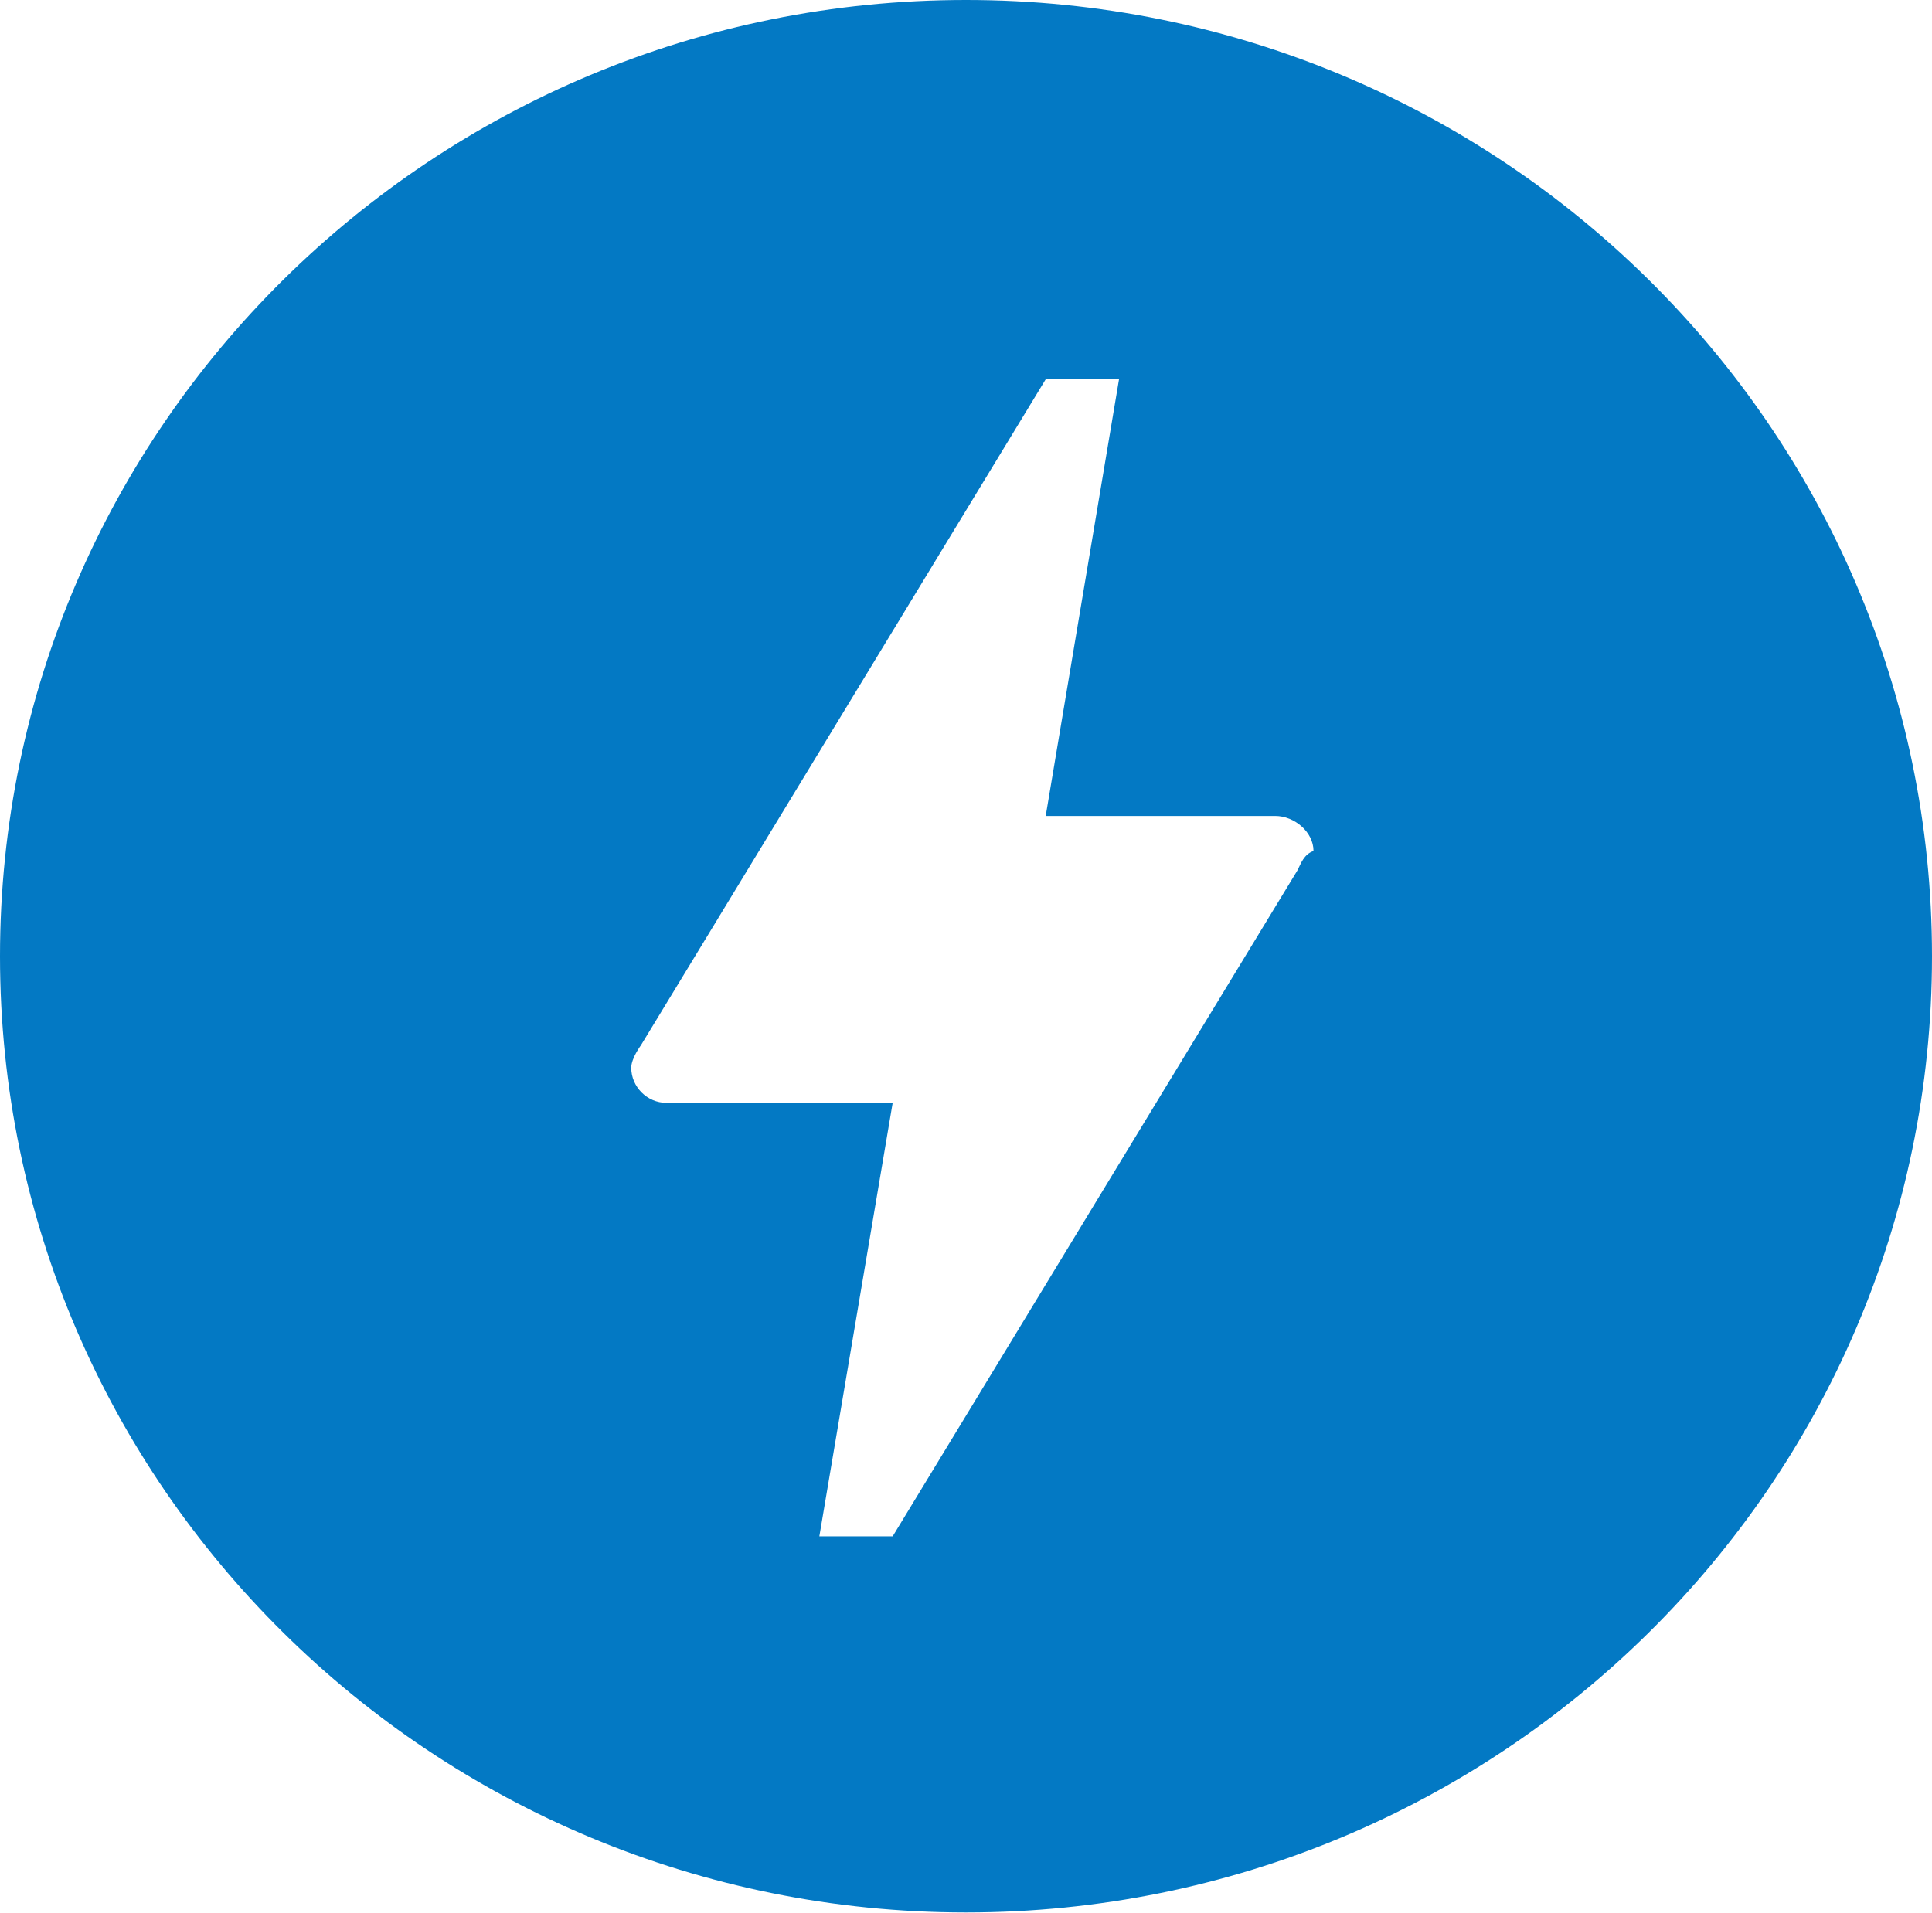
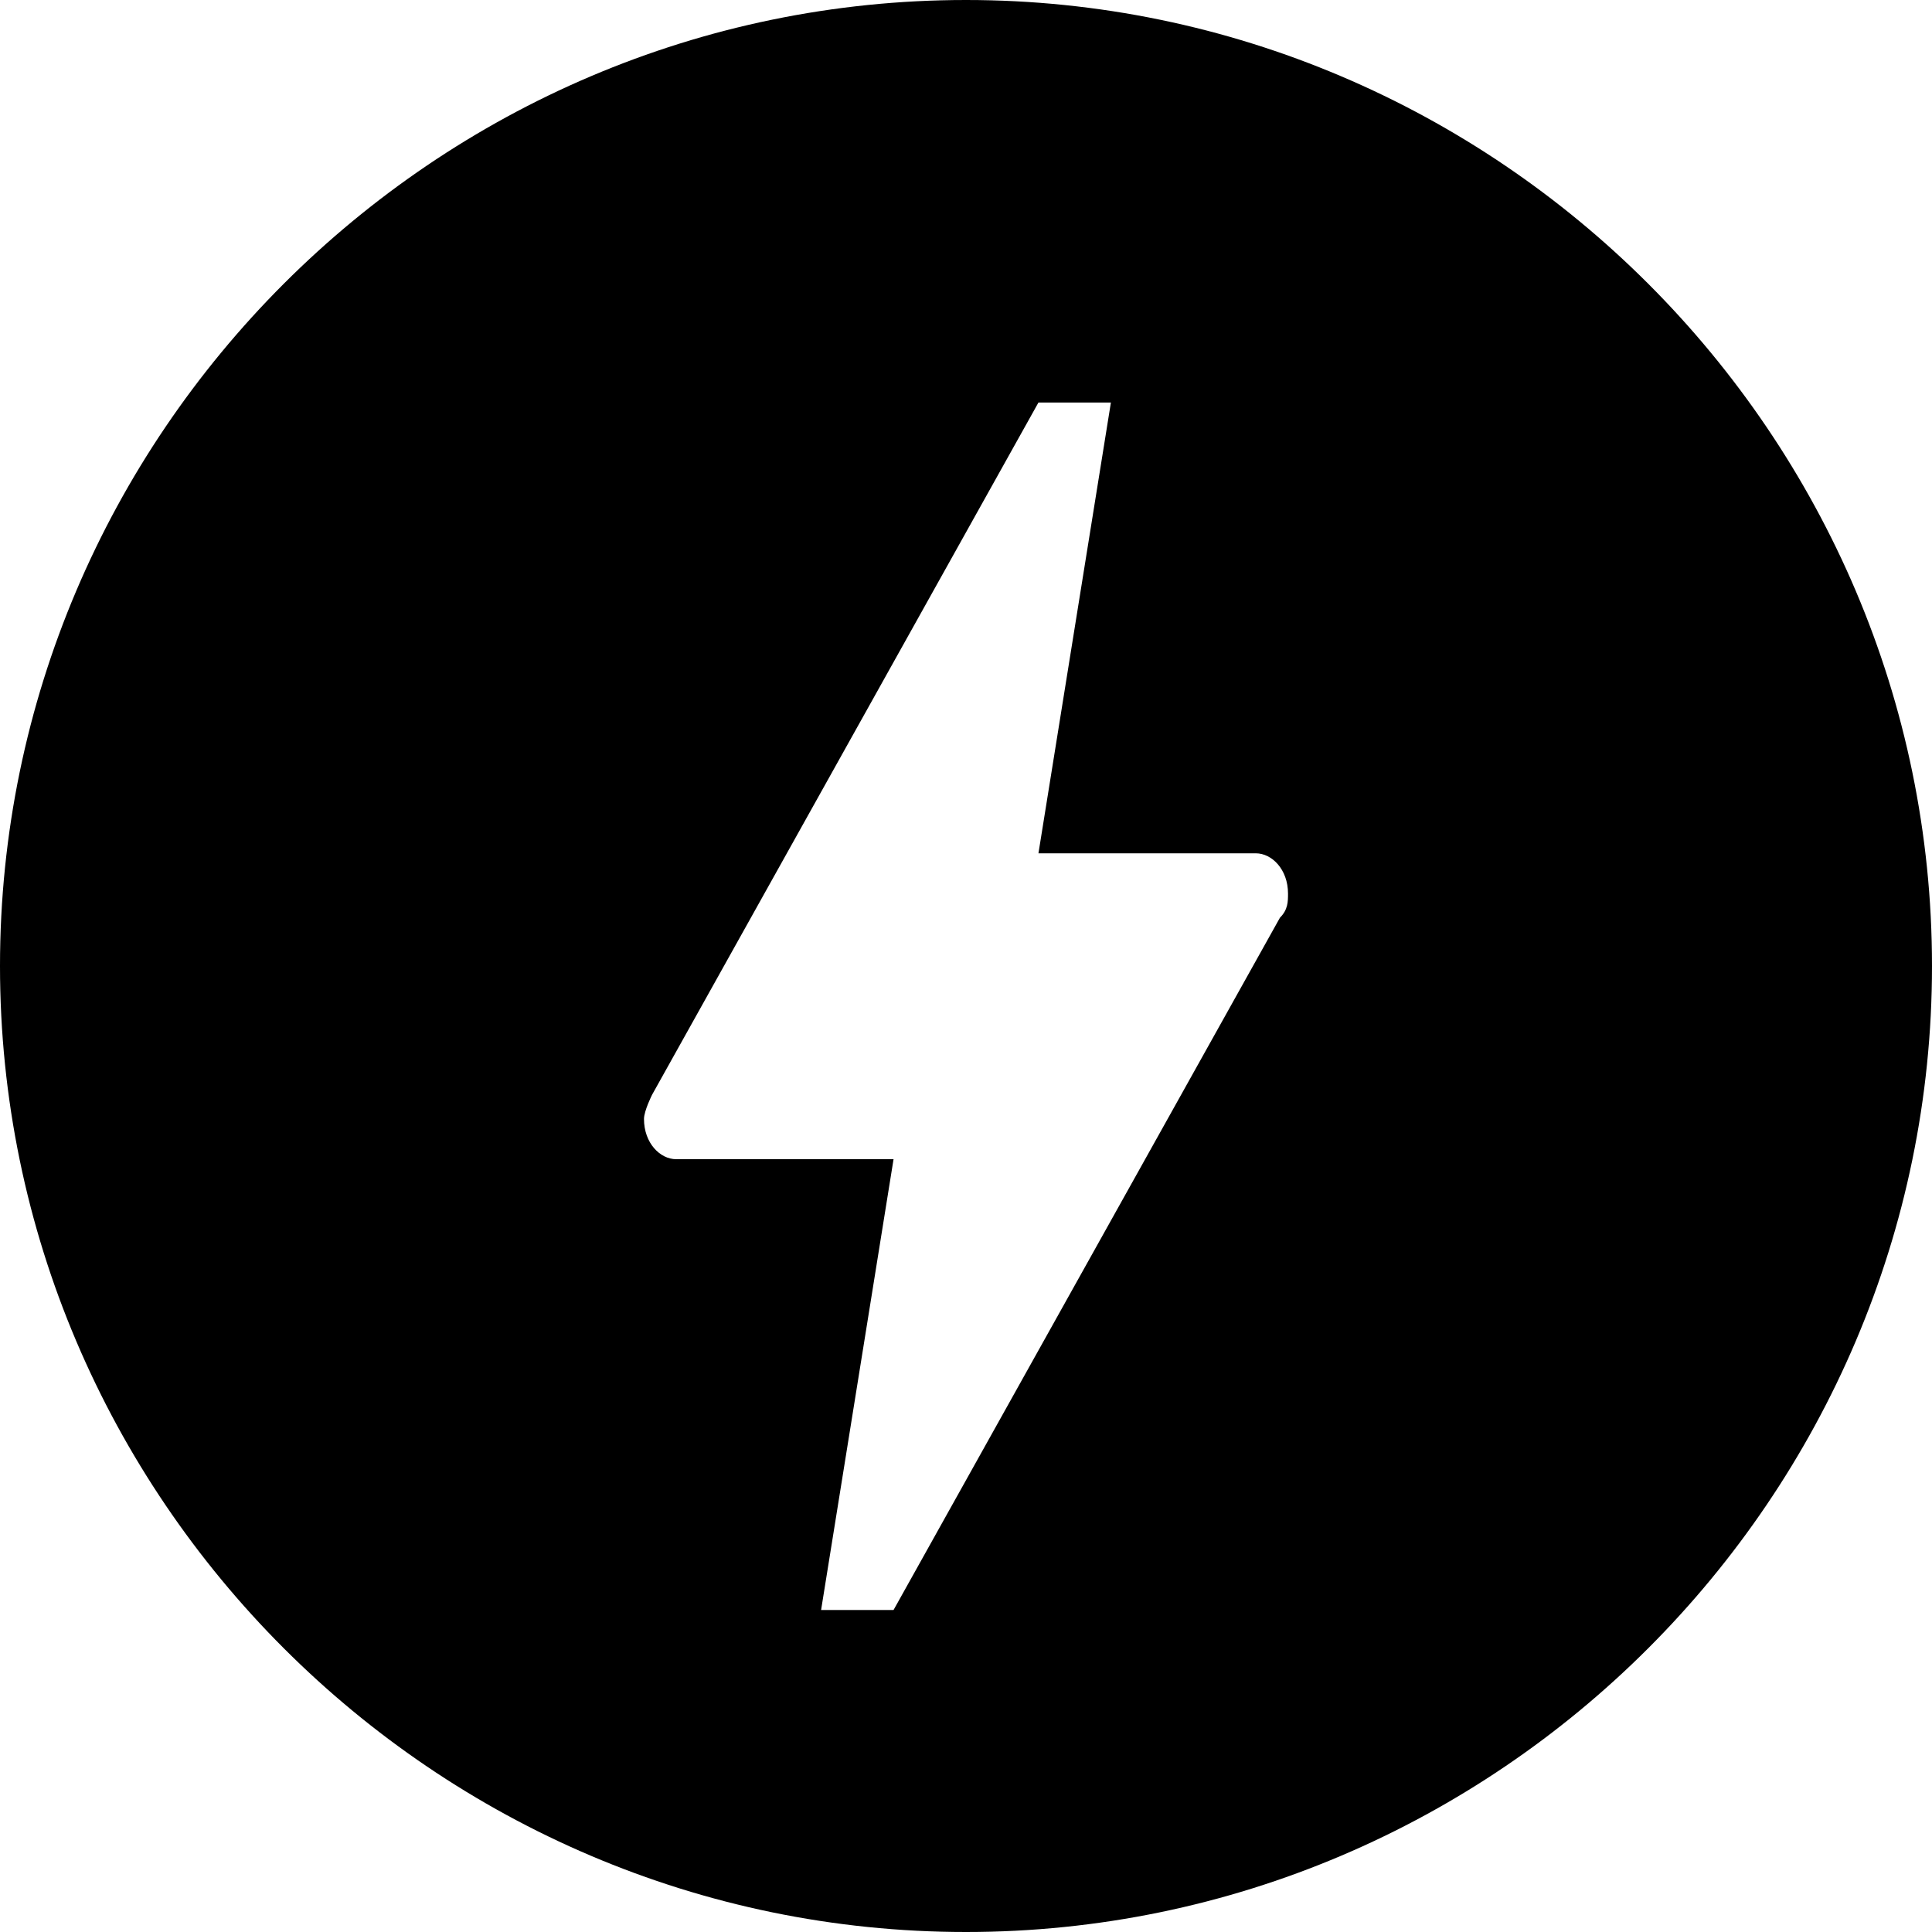
- <svg xmlns="http://www.w3.org/2000/svg" id="amp" viewBox="0 0 60.6 60">
-   <path d="M40.7 27.3L28 48.2h-2.3L28 34.6h-7.1c-.6 0-1.1-.5-1.1-1.1 0-.3.3-.7.3-.7l12.7-20.9h2.3l-2.3 13.7H40c.6 0 1.2.5 1.2 1.1-.3.1-.4.4-.5.6zM30.3 0C13.6 0 0 13.4 0 30s13.6 30 30.3 30 30.3-13.4 30.3-30S47 0 30.3 0z" fill="#0379c4" />
+ <svg xmlns="http://www.w3.org/2000/svg" id="amp" viewBox="0 0 64 64">
+   <path d="M42.4 30.4l-12.8 22.933h-2.4l2.4-14.933h-7.2c0 0 0 0 0 0-0.533 0-1.067-0.533-1.067-1.333 0-0.267 0.267-0.8 0.267-0.8l12.8-22.933h2.4l-2.4 14.933h7.2c0 0 0 0 0 0 0.533 0 1.067 0.533 1.067 1.333 0 0.267 0 0.533-0.267 0.8v0zM32 0c-17.6 0-32 14.4-32 32s14.4 32 32 32c17.6 0 32-14.4 32-32s-14.4-32-32-32z" />
</svg>
